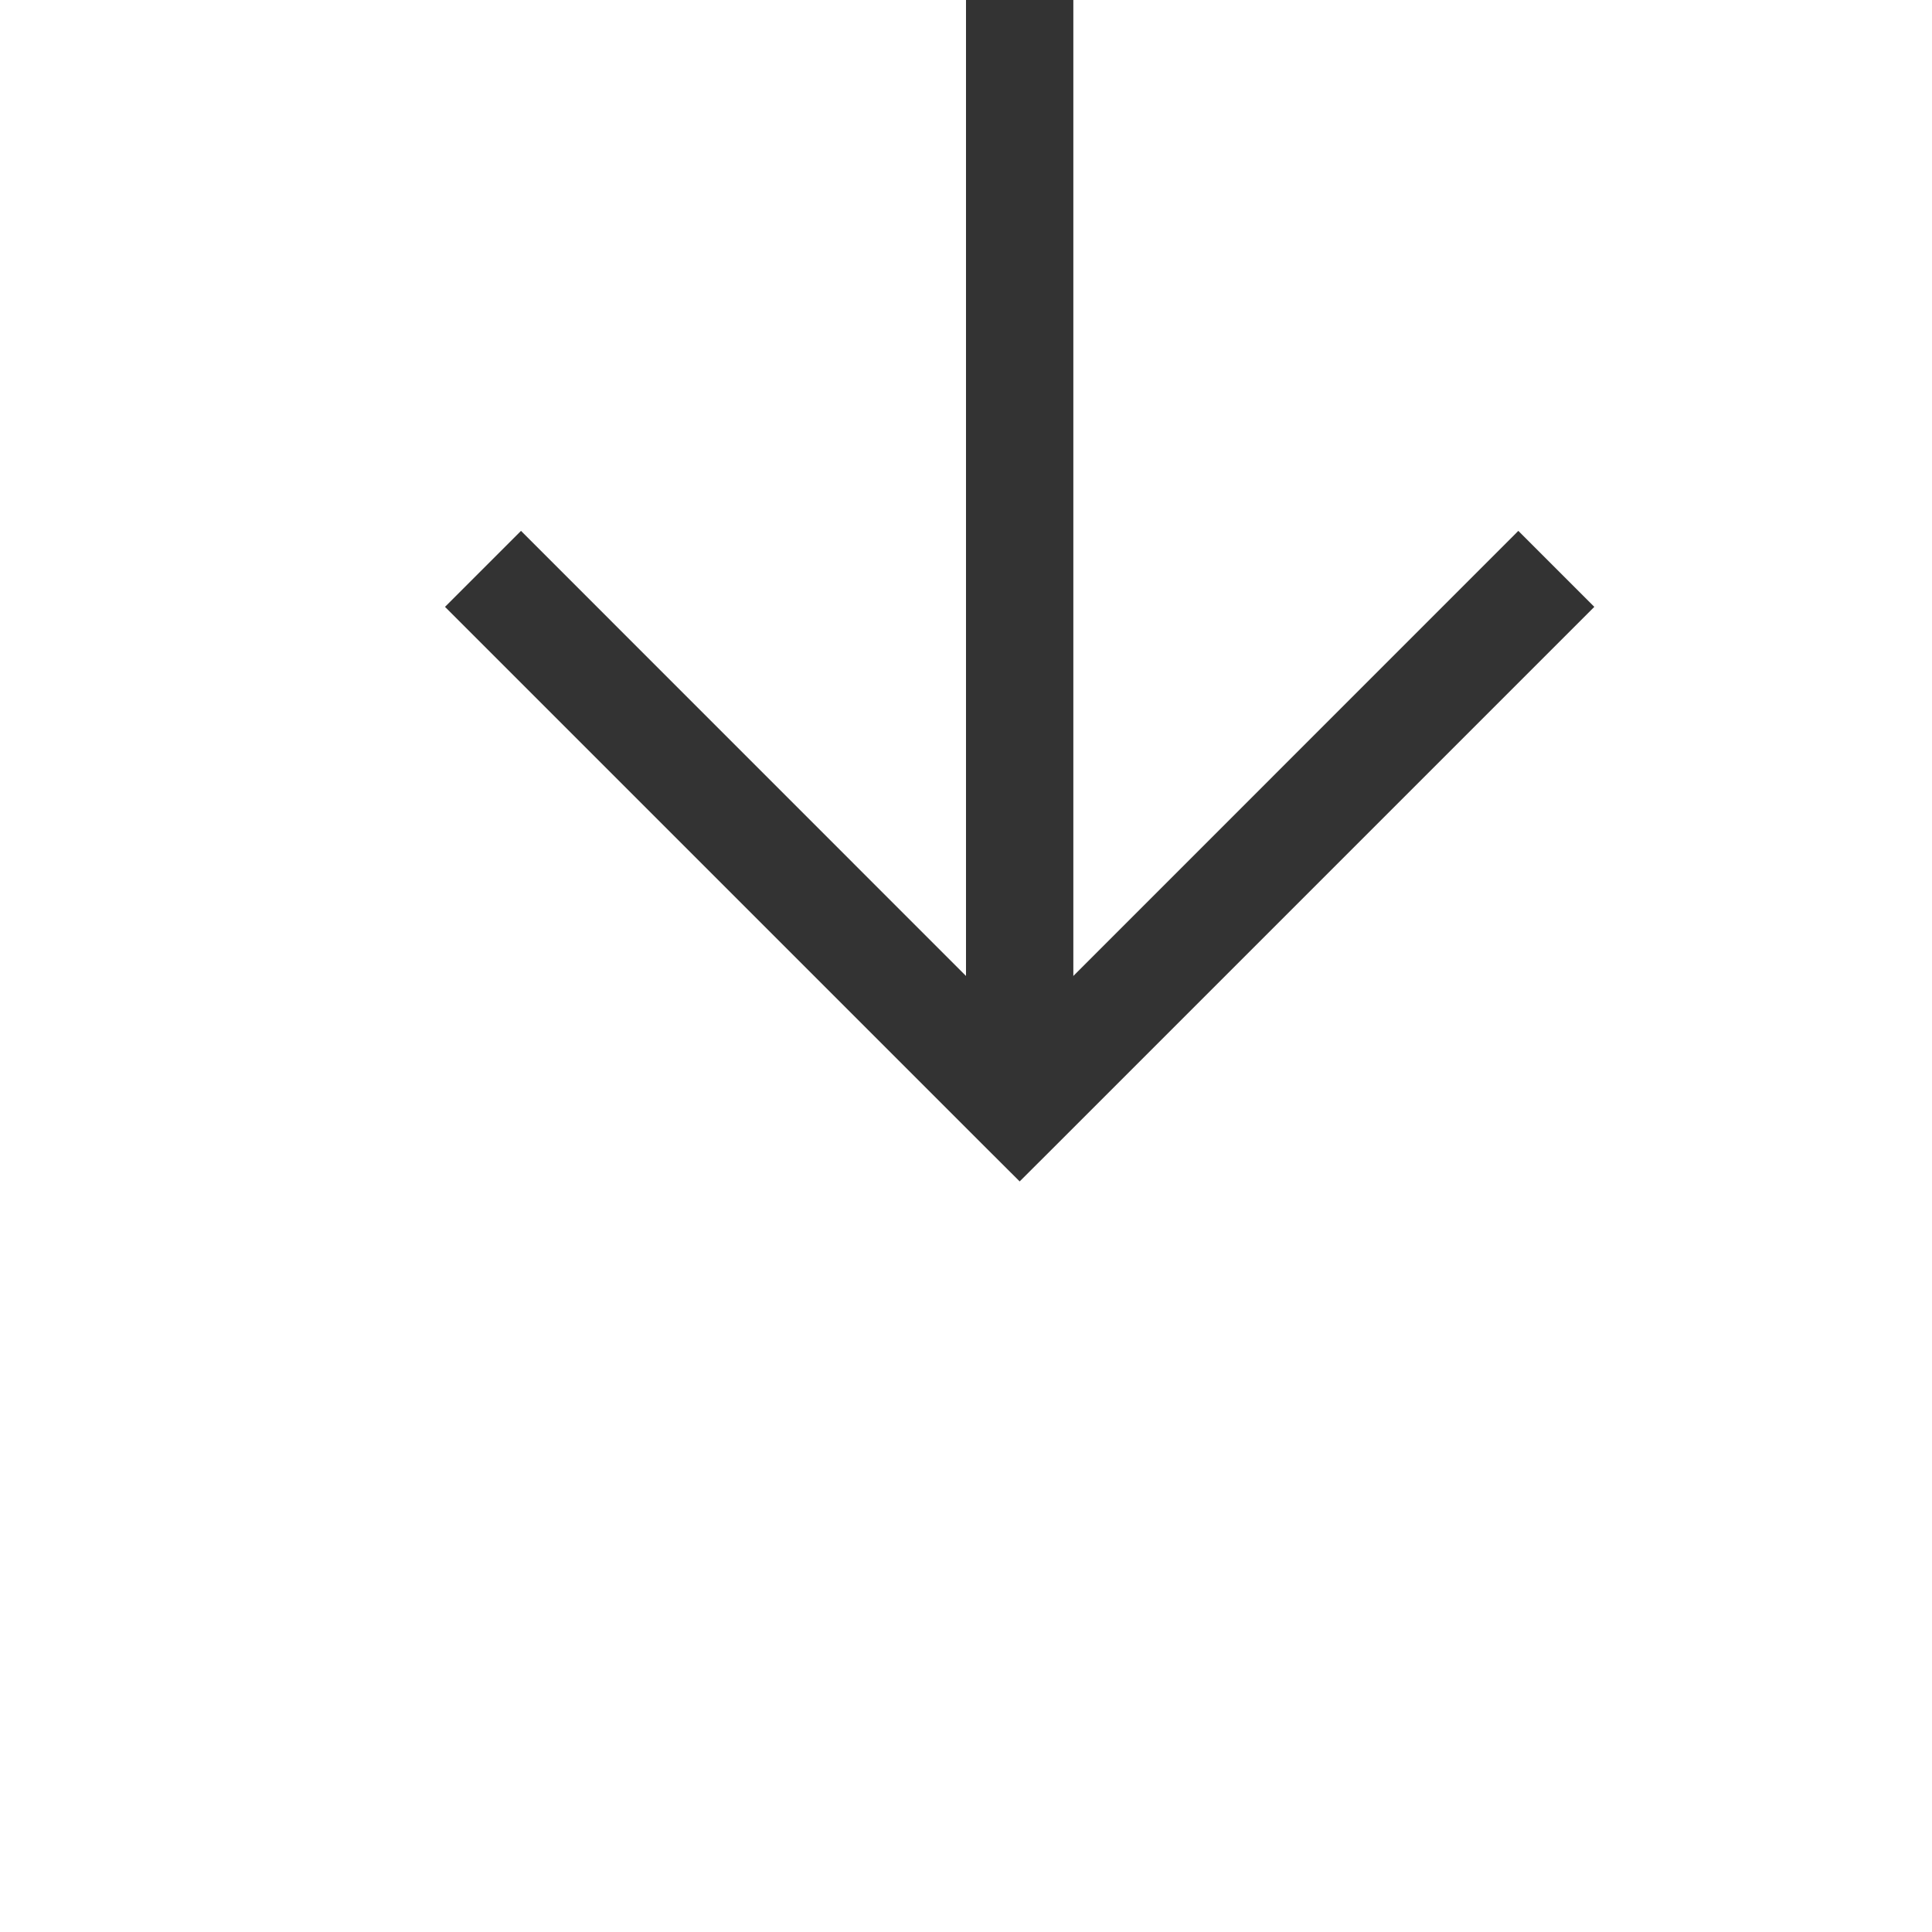
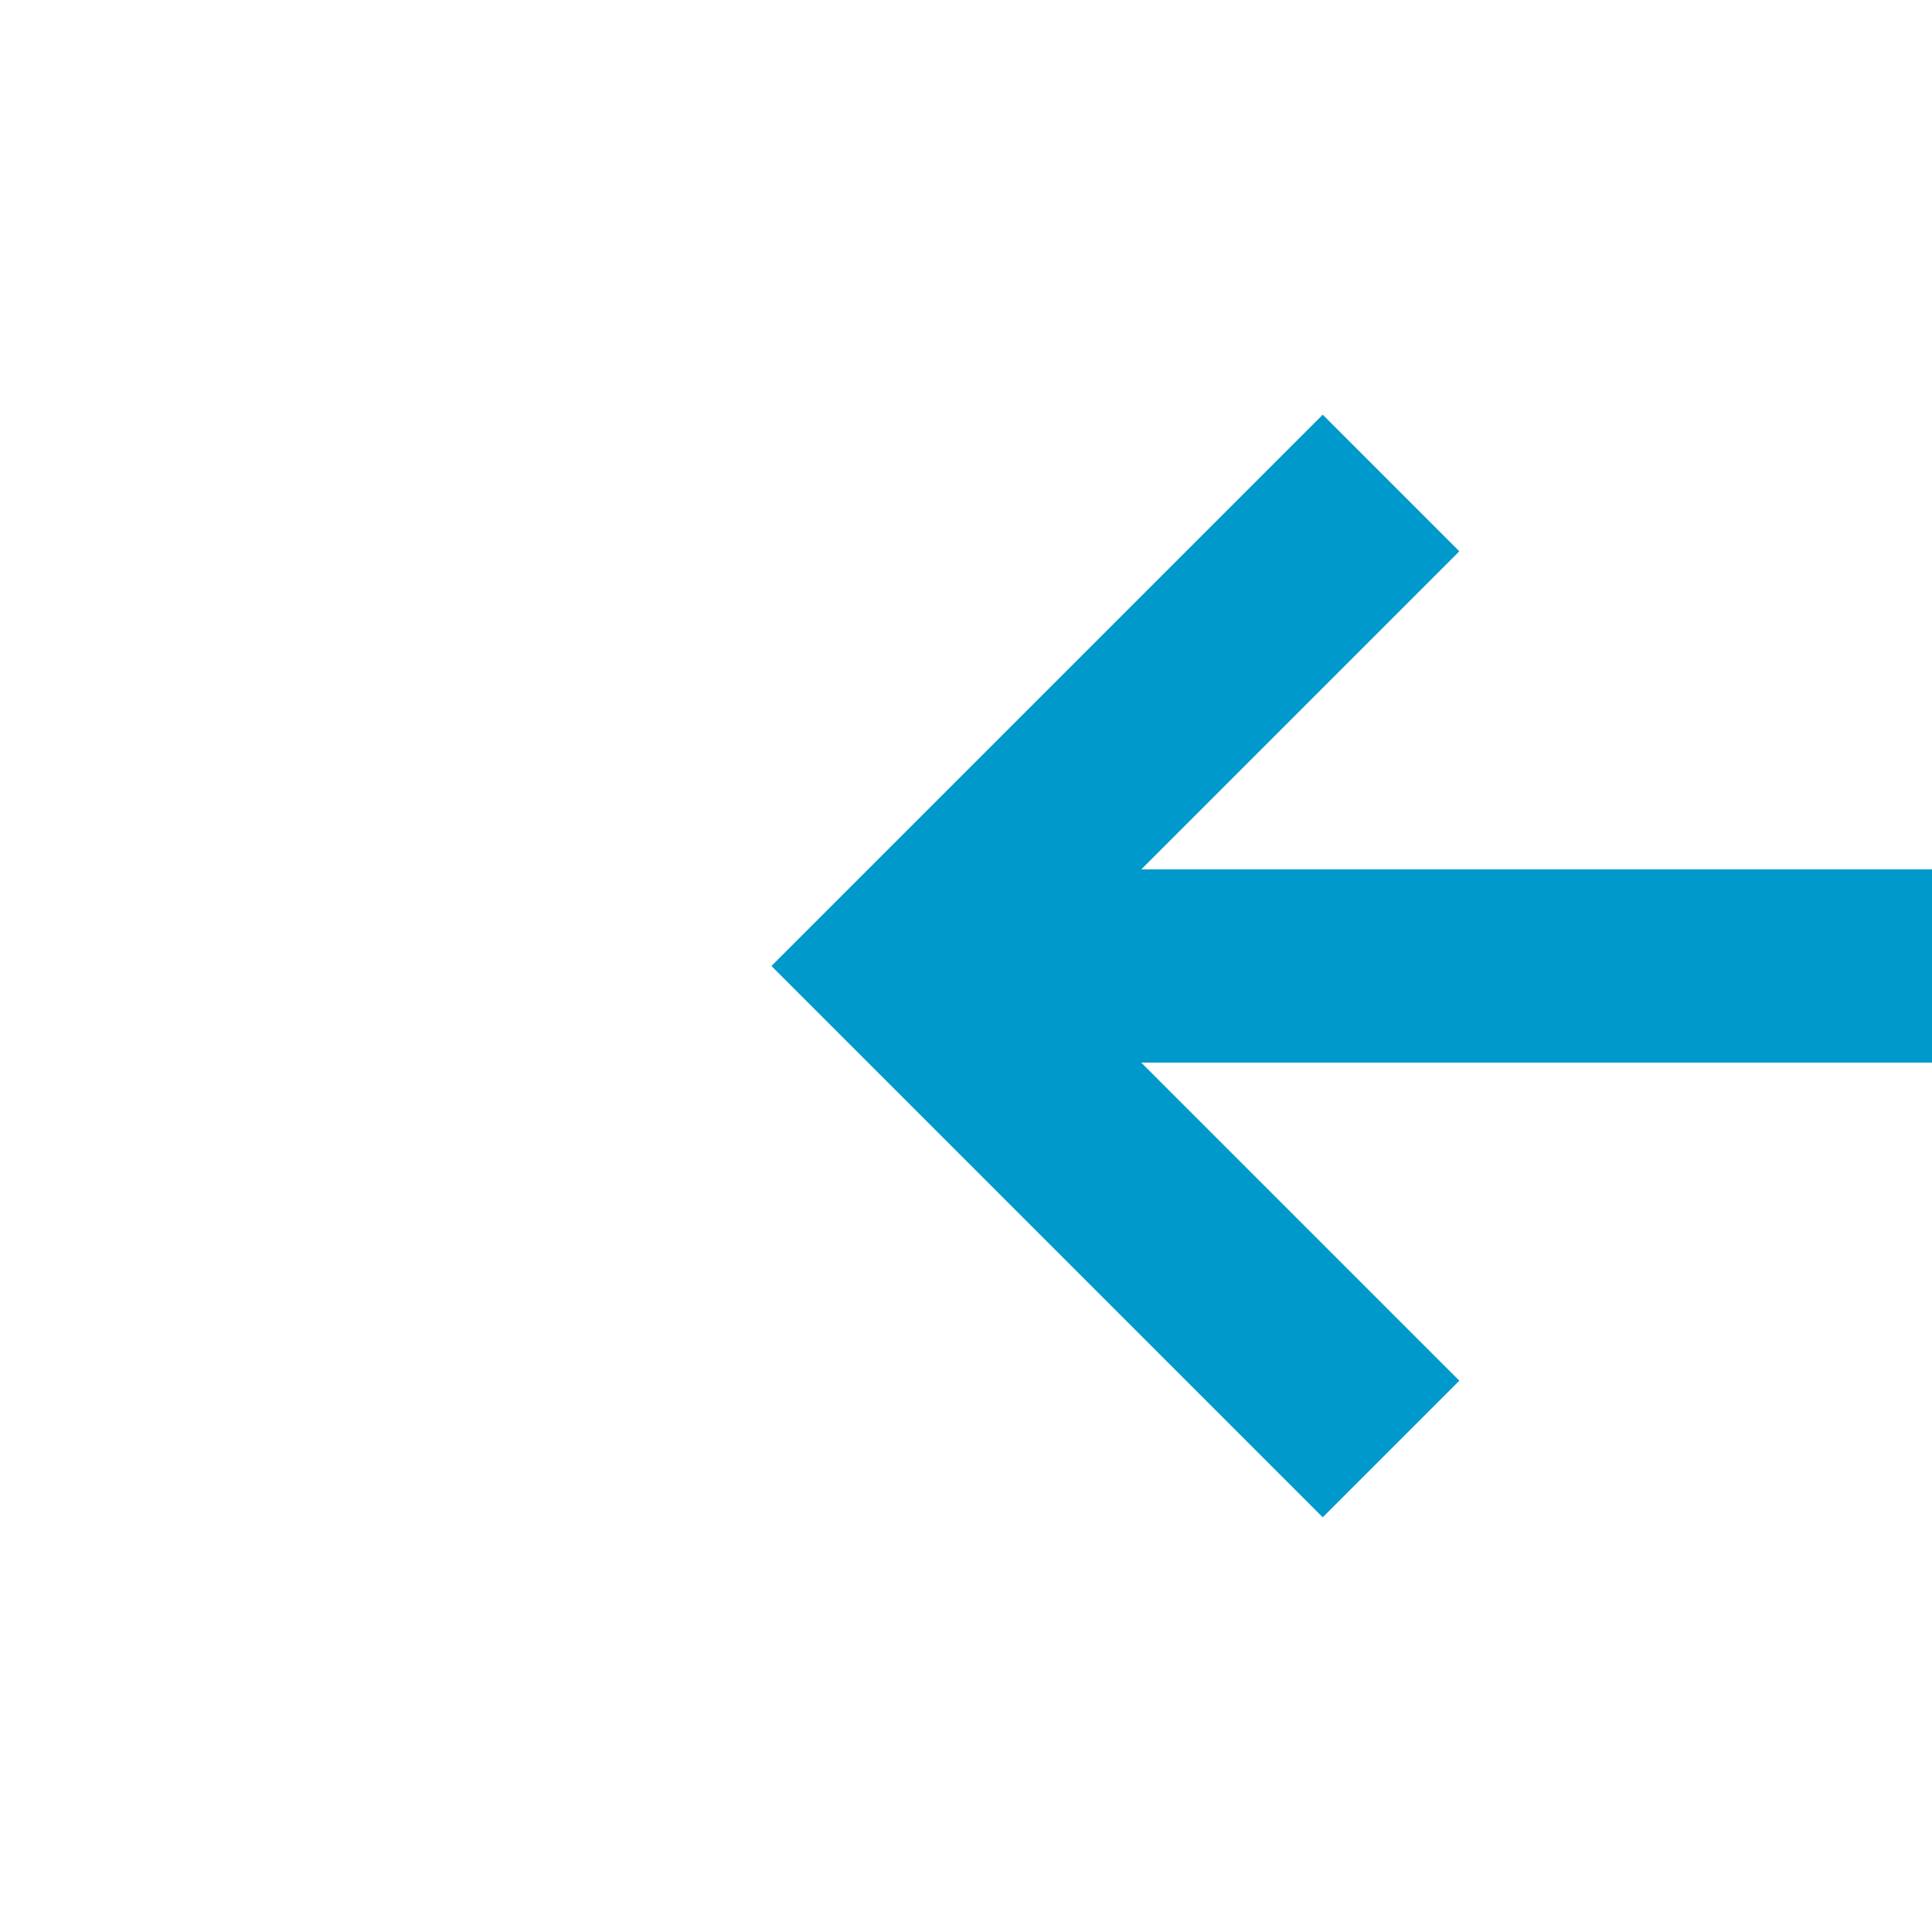
- <svg xmlns="http://www.w3.org/2000/svg" version="1.1" width="18px" height="18px" preserveAspectRatio="xMinYMid meet" viewBox="321 1296  18 16">
-   <path d="M 330.5 1251  L 330.5 1305  " stroke-width="1" stroke="#333333" fill="none" />
-   <path d="M 335.146 1299.946  L 330.5 1304.593  L 325.854 1299.946  L 325.146 1300.654  L 330.146 1305.654  L 330.5 1306.007  L 330.854 1305.654  L 335.854 1300.654  L 335.146 1299.946  Z " fill-rule="nonzero" fill="#333333" stroke="none" />
+ <svg xmlns="http://www.w3.org/2000/svg" version="1.1" width="20px" height="20px" preserveAspectRatio="xMinYMid meet" viewBox="653 1487  20 18">
+   <path d="M 883 1496  L 663 1496  " stroke-width="2" stroke="#0099cc" fill="none" />
+   <path d="M 668.107 1500.293  L 663.814 1496  L 668.107 1491.707  L 666.693 1490.293  L 661.693 1495.293  L 660.986 1496  L 661.693 1496.707  L 666.693 1501.707  L 668.107 1500.293  Z " fill-rule="nonzero" fill="#0099cc" stroke="none" />
</svg>
